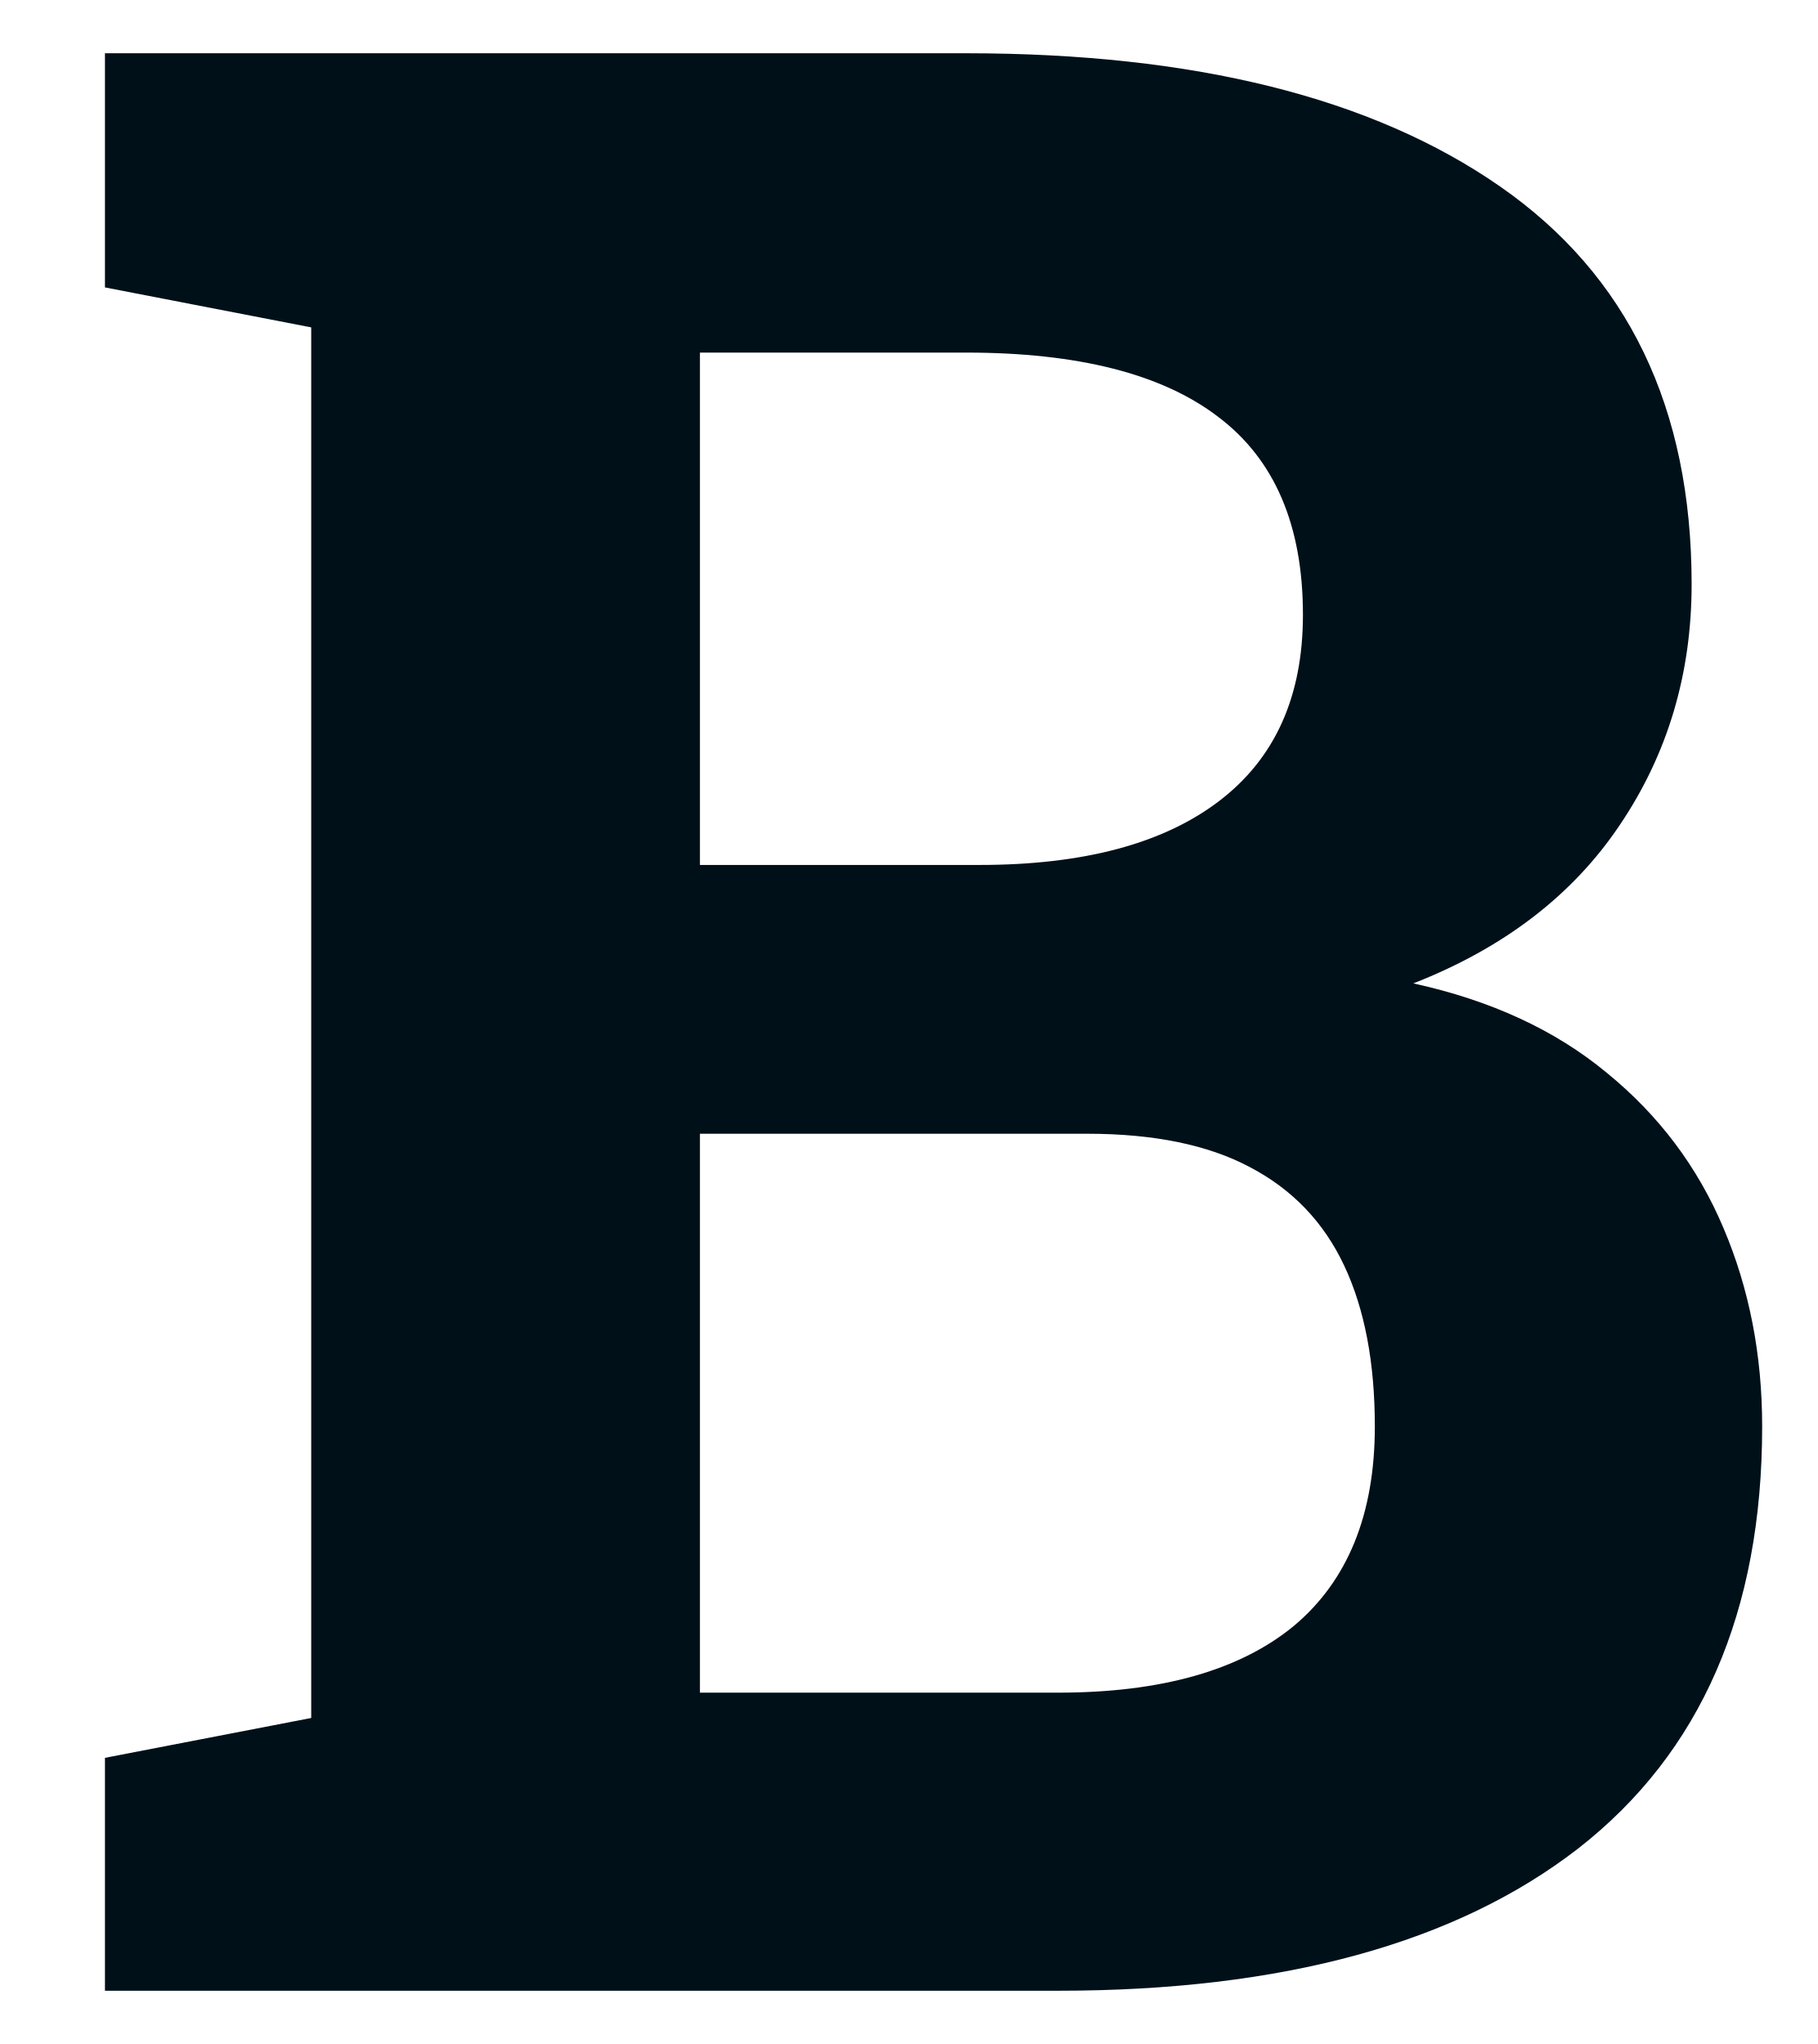
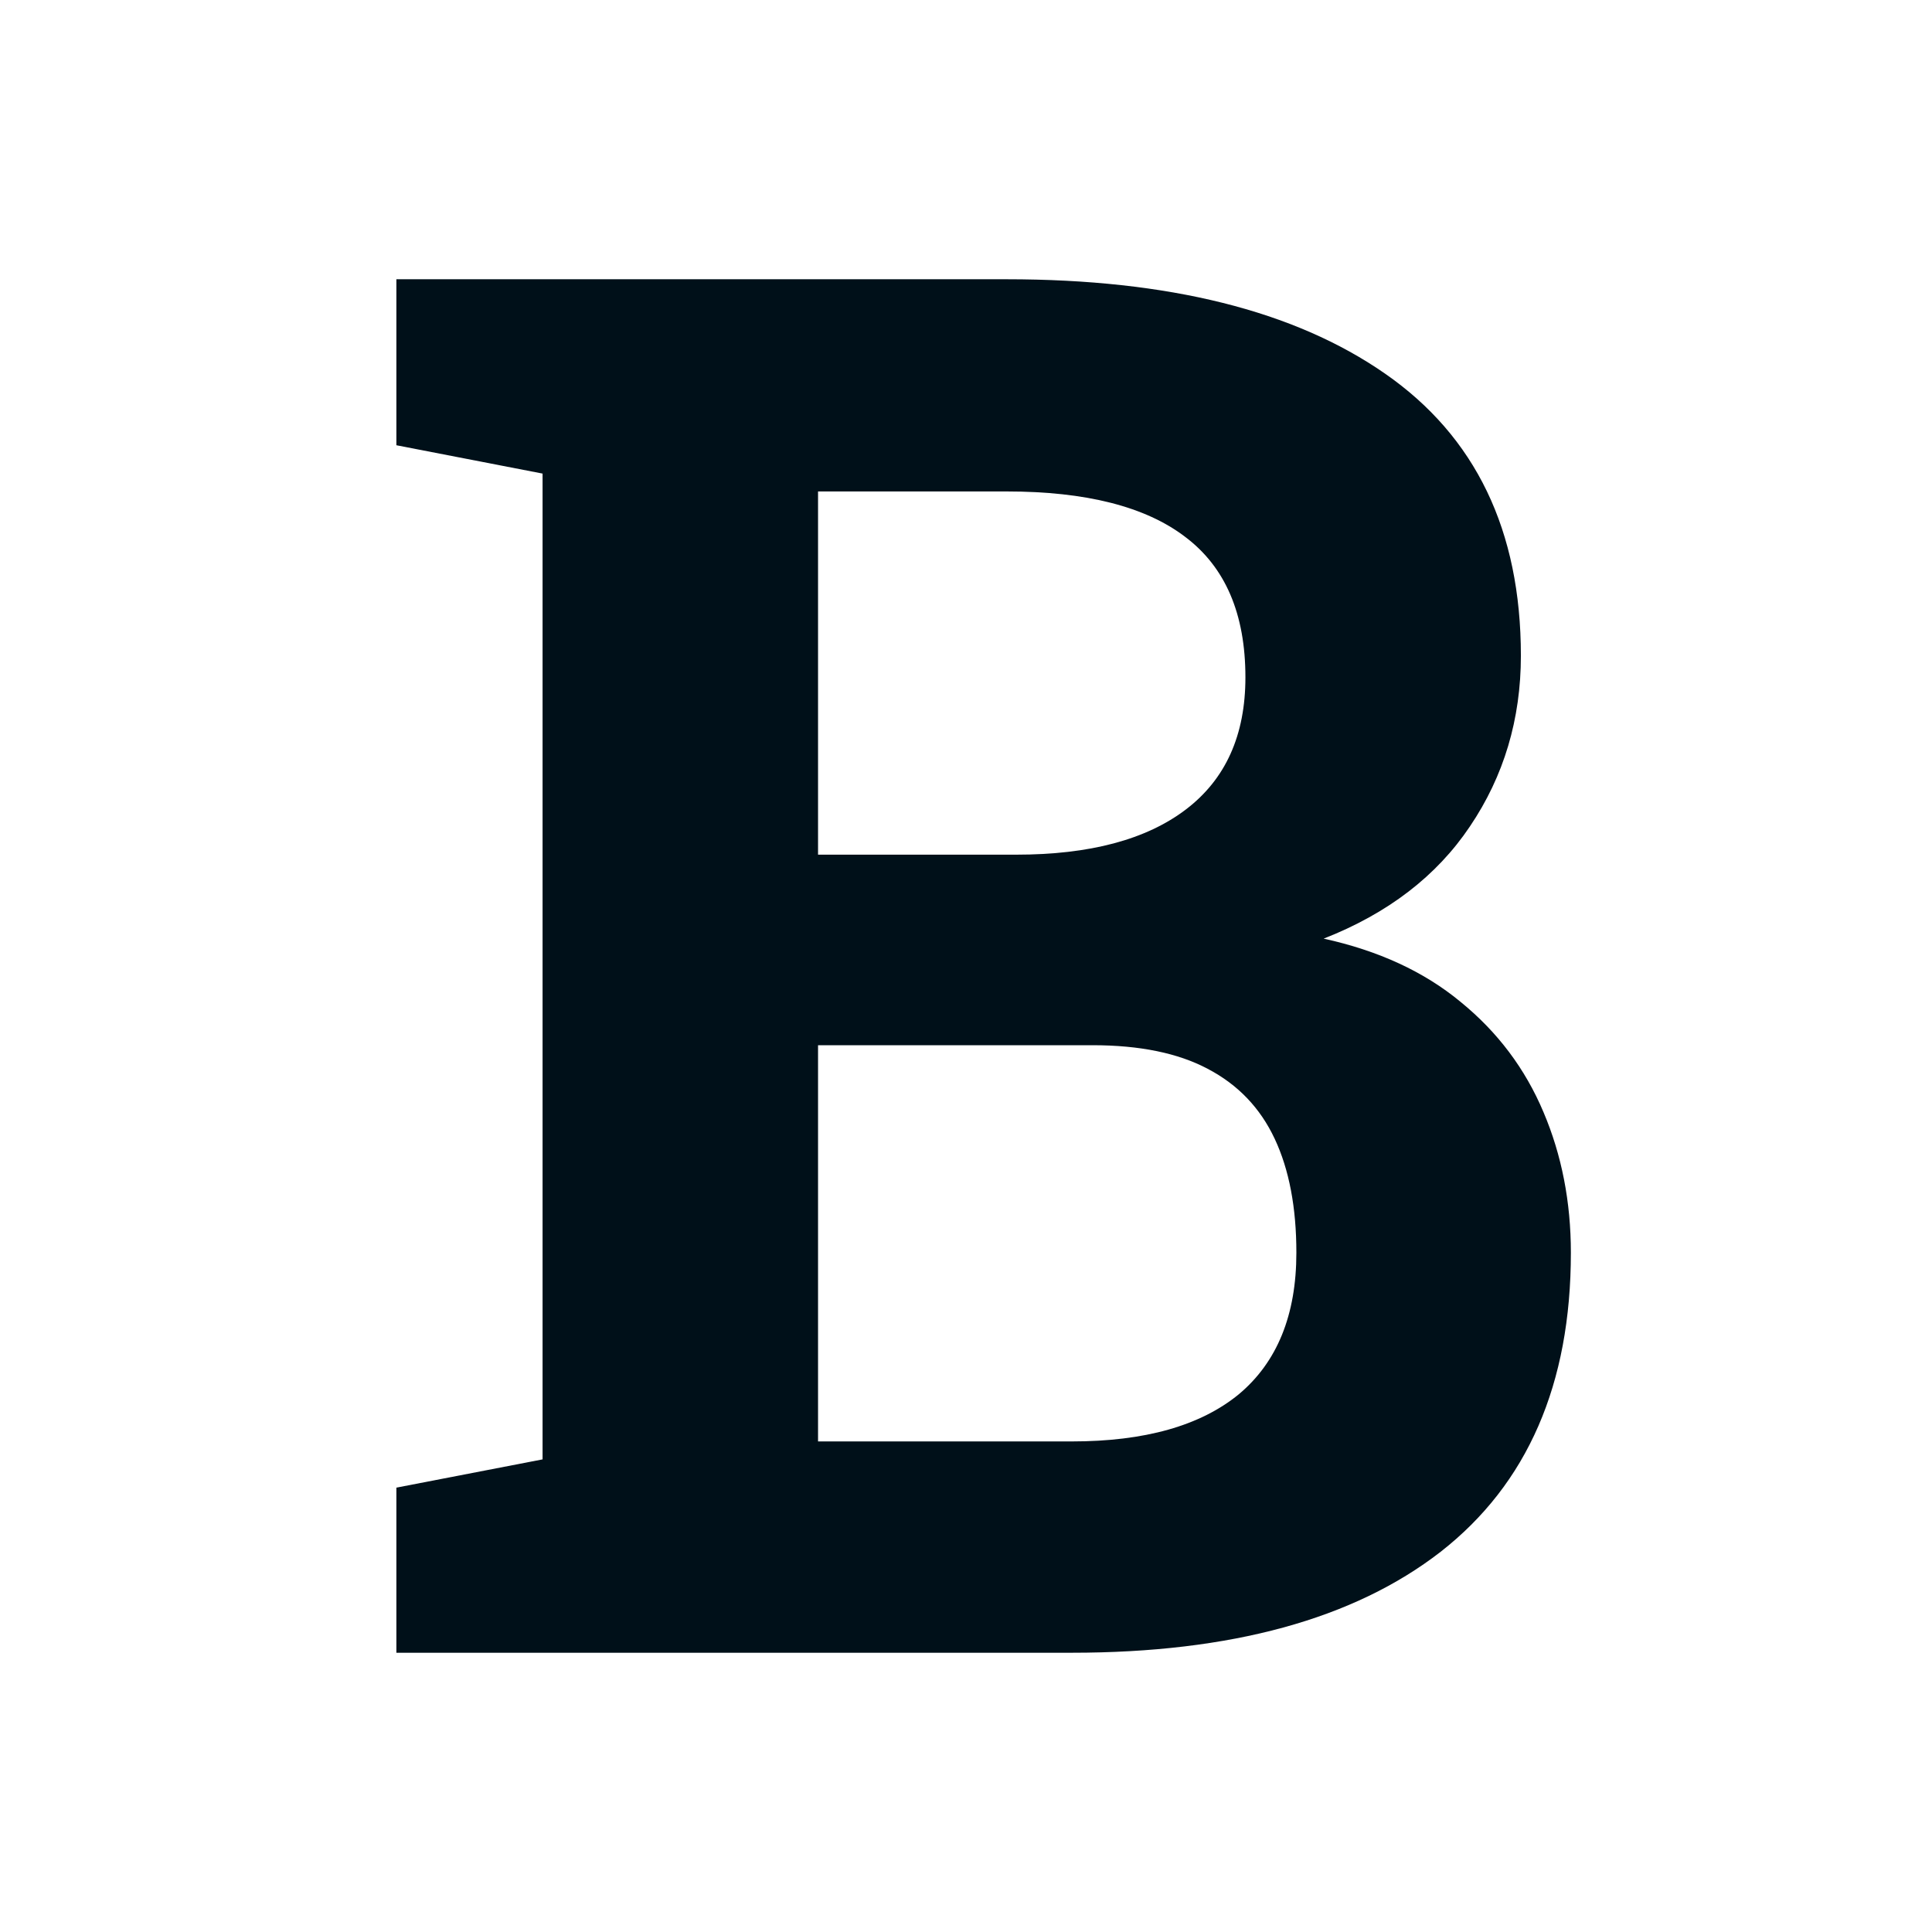
- <svg xmlns="http://www.w3.org/2000/svg" width="16" height="18" viewBox="0 0 16 18" fill="none">
+ <svg xmlns="http://www.w3.org/2000/svg" width="24" height="24" viewBox="-4 -3 24 24" fill="none">
  <path d="M0.924 17.531V15.48L2.74 15.129V2.883L0.924 2.531V0.469H8.506C10.514 0.469 12.08 0.859 13.205 1.641C14.33 2.422 14.893 3.59 14.893 5.145C14.893 5.934 14.682 6.641 14.26 7.266C13.846 7.883 13.24 8.348 12.443 8.66C13.123 8.809 13.69 9.07 14.143 9.445C14.604 9.82 14.947 10.277 15.174 10.816C15.4 11.348 15.514 11.93 15.514 12.562C15.514 14.195 14.975 15.434 13.896 16.277C12.818 17.113 11.291 17.531 9.314 17.531H0.924ZM6.162 14.906H9.314C10.221 14.906 10.912 14.711 11.389 14.32C11.865 13.922 12.104 13.336 12.104 12.562C12.104 12 12.014 11.527 11.834 11.145C11.654 10.762 11.377 10.473 11.002 10.277C10.635 10.082 10.158 9.984 9.572 9.984H6.162V14.906ZM6.162 7.617H8.623C9.537 7.617 10.24 7.43 10.732 7.055C11.225 6.68 11.471 6.133 11.471 5.414C11.471 4.625 11.221 4.043 10.721 3.668C10.229 3.293 9.49 3.105 8.506 3.105H6.162V7.617Z" fill="#001019" />
</svg>
